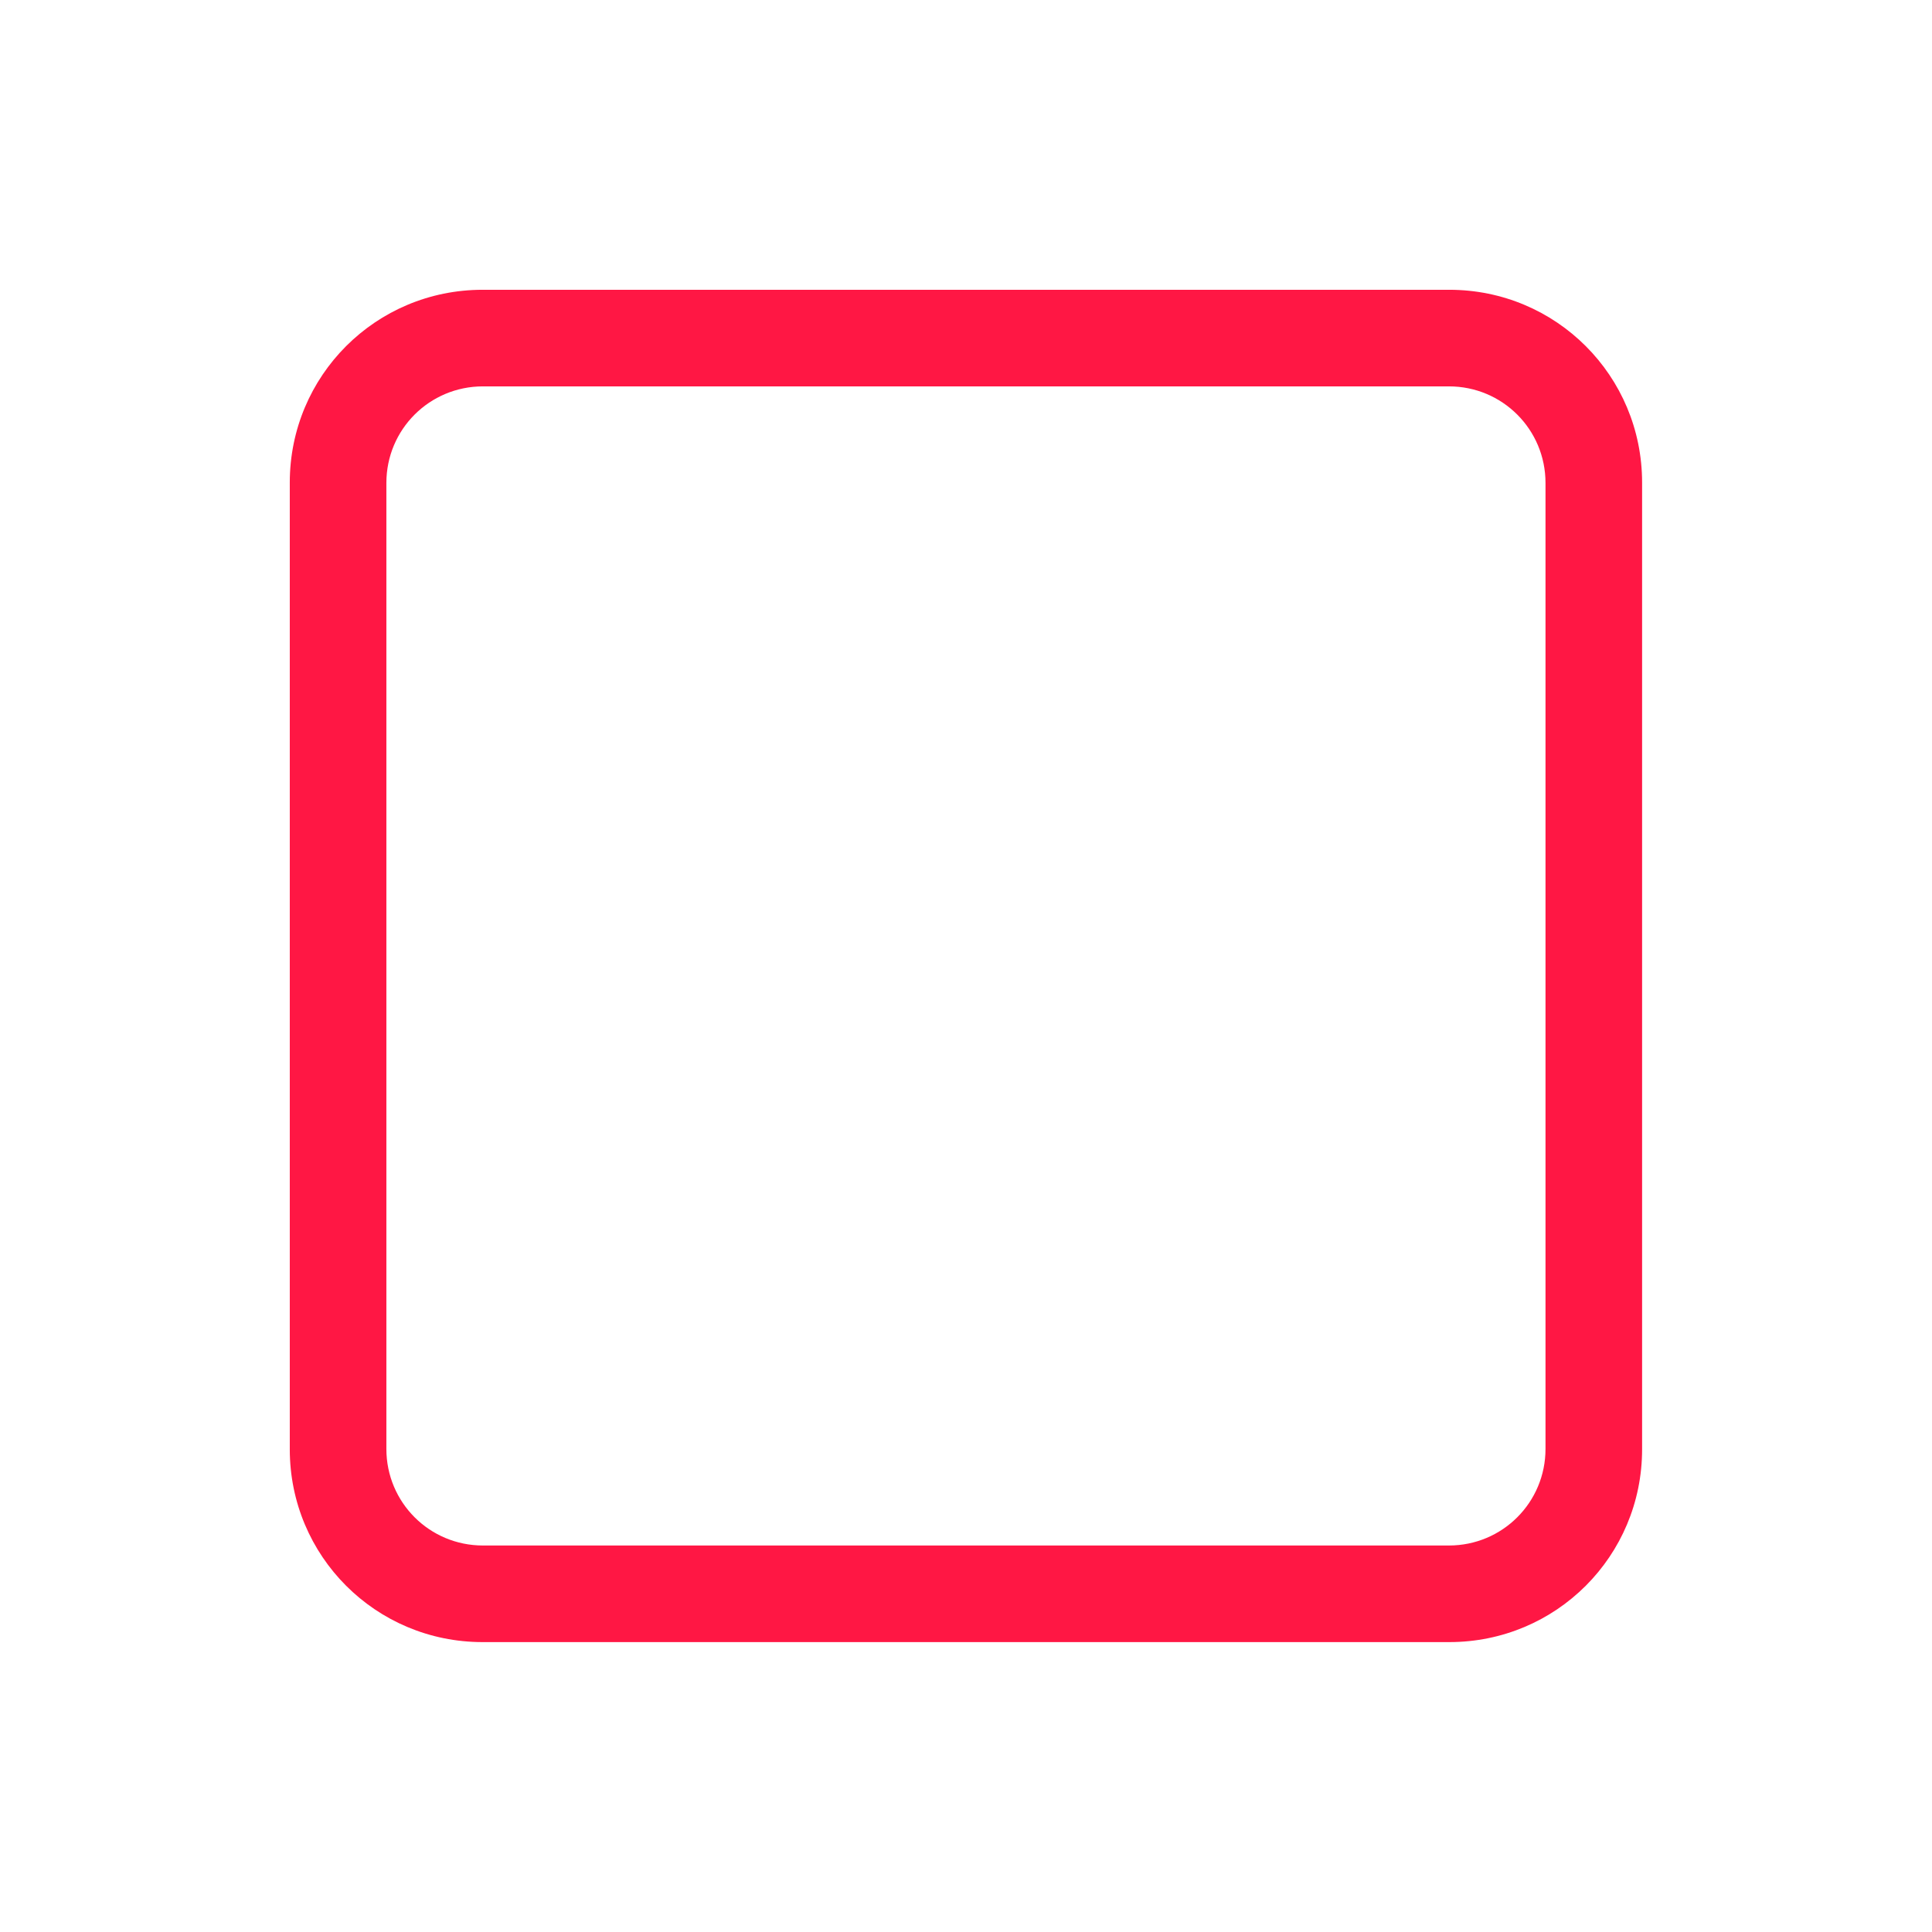
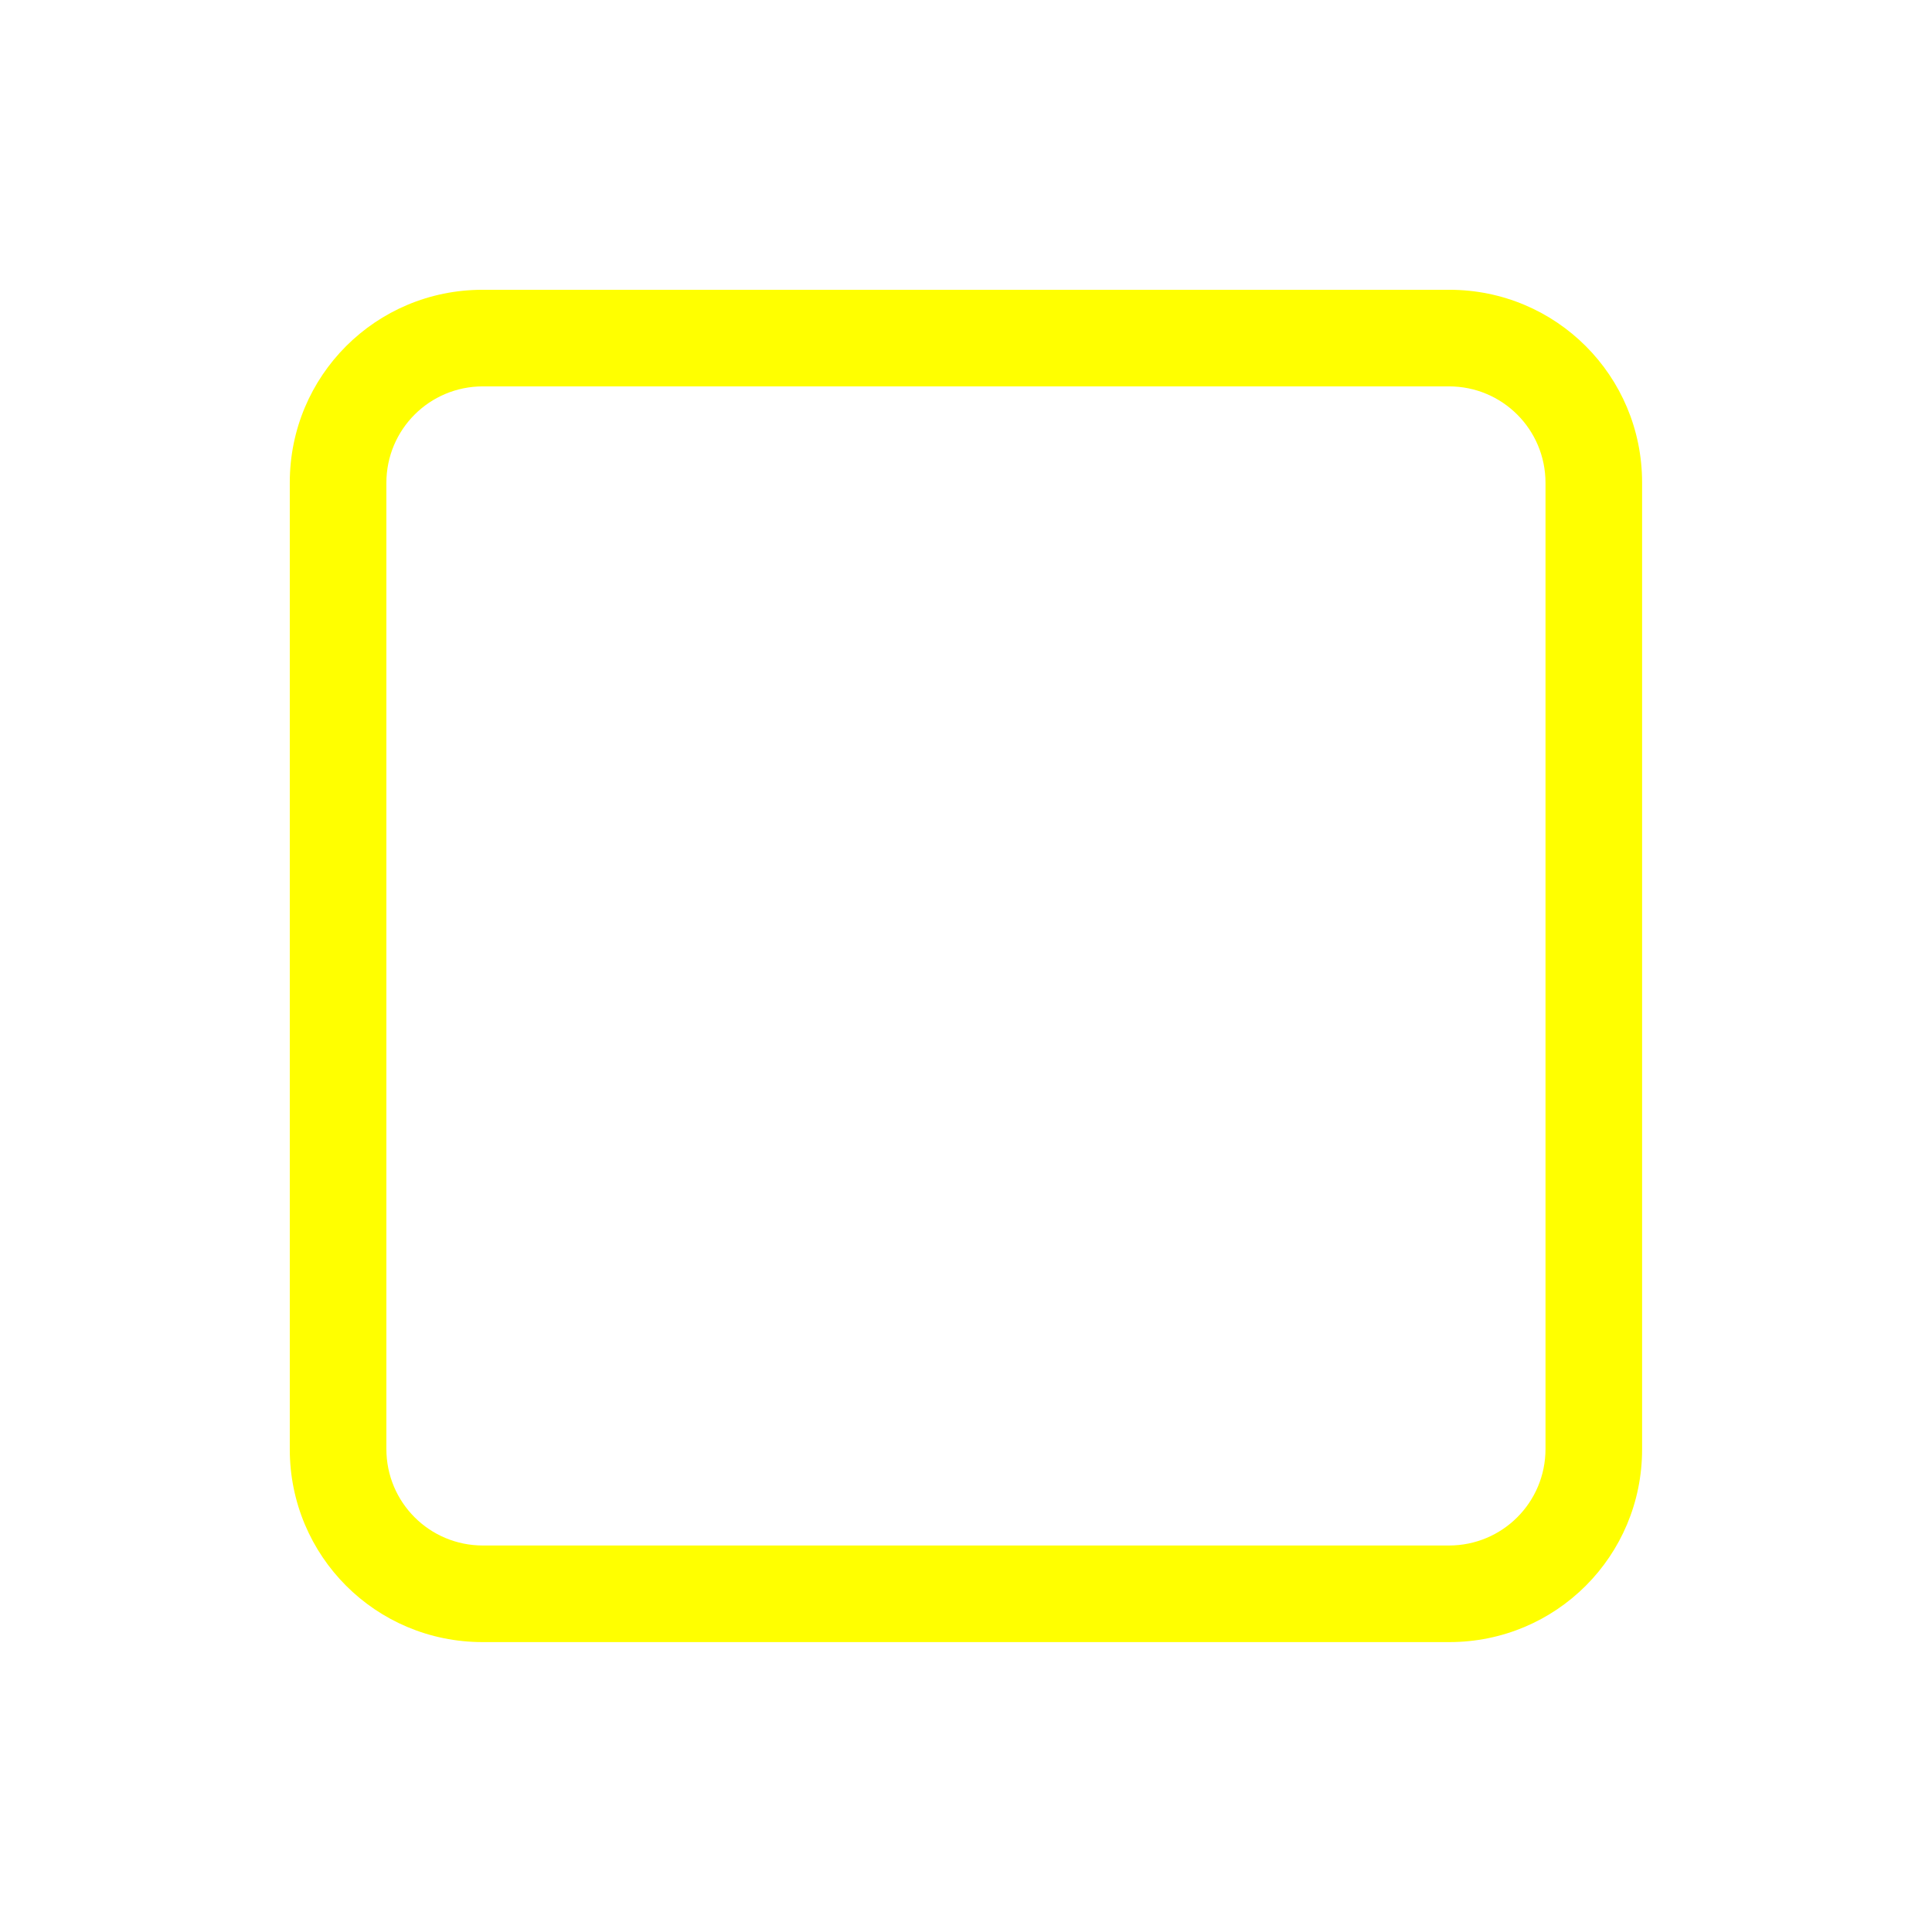
<svg xmlns="http://www.w3.org/2000/svg" width="20" height="20" viewBox="0 0 5.292 5.292" version="1.1" id="svg8">
  <defs id="defs2" />
  <g id="layer1" transform="translate(0,-291.7083)">
    <g id="g847" transform="matrix(0.05207439,0,0,0.05207453,-0.9012516,282.412)">
      <g id="g851">
        <g id="g1059" transform="matrix(1.998622,0,0,1.998619,17.32448,-313.5231)">
          <path style="opacity:1;fill:none;fill-opacity:0.494;stroke:#ffffff00;stroke-width:0.07;stroke-linecap:round;stroke-linejoin:round;stroke-miterlimit:4;stroke-dasharray:none;stroke-dashoffset:0;stroke-opacity:1;paint-order:stroke fill markers" d="M 25.4,271.6 -8.0000008e-7,246.2 H 50.8 Z" id="path883" />
          <path id="path880" d="m 25.4,271.6 25.4,25.4 H 0 Z" style="opacity:1;fill:none;fill-opacity:0.494;stroke:#ffffff00;stroke-width:0.07;stroke-linecap:round;stroke-linejoin:round;stroke-miterlimit:4;stroke-dasharray:none;stroke-dashoffset:0;stroke-opacity:1;paint-order:stroke fill markers" />
          <rect ry="5.053" y="253.849" x="7.649" height="35.529" width="35.529" id="rect870" style="opacity:1;fill:none;fill-opacity:0.494;stroke:#ffffff00;stroke-width:0.062;stroke-linecap:round;stroke-linejoin:round;stroke-miterlimit:4;stroke-dasharray:none;stroke-dashoffset:0;stroke-opacity:1;paint-order:stroke fill markers" />
          <circle r="25.397" cy="271.6" cx="25.4" id="path872" style="opacity:1;fill:none;fill-opacity:0.494;stroke:#ffffff00;stroke-width:0.076;stroke-linecap:round;stroke-linejoin:round;stroke-miterlimit:4;stroke-dasharray:none;stroke-dashoffset:0;stroke-opacity:1;paint-order:stroke fill markers" />
          <circle transform="rotate(-45)" cx="-174.09" cy="210.011" r="12.656" id="path876" style="opacity:1;fill:none;fill-opacity:0.494;stroke:#ffffff00;stroke-width:0.074;stroke-linecap:round;stroke-linejoin:round;stroke-miterlimit:4;stroke-dasharray:none;stroke-dashoffset:0;stroke-opacity:1;paint-order:stroke fill markers" />
          <path id="path904" d="m 25.4,271.6 -25.4,25.4 v -50.8 z" style="opacity:1;fill:none;fill-opacity:0.494;stroke:#ffffff00;stroke-width:0.07;stroke-linecap:round;stroke-linejoin:round;stroke-miterlimit:4;stroke-dasharray:none;stroke-dashoffset:0;stroke-opacity:1;paint-order:stroke fill markers" />
          <path style="opacity:1;fill:none;fill-opacity:0.494;stroke:#ffffff00;stroke-width:0.07;stroke-linecap:round;stroke-linejoin:round;stroke-miterlimit:4;stroke-dasharray:none;stroke-dashoffset:0;stroke-opacity:1;paint-order:stroke fill markers" d="m 25.4,271.6 25.4,-25.4 v 50.8 z" id="path906" />
          <rect ry="5.051" y="256.393" x="2.566" height="30.44" width="45.694" id="rect837" style="opacity:1;fill:none;fill-opacity:0.494;stroke:#ffffff00;stroke-width:0.066;stroke-linecap:round;stroke-linejoin:round;stroke-miterlimit:4;stroke-dasharray:none;stroke-dashoffset:0;stroke-opacity:1;paint-order:stroke fill markers" />
          <rect style="opacity:1;fill:none;fill-opacity:0.494;stroke:#ffffff00;stroke-width:0.066;stroke-linecap:round;stroke-linejoin:round;stroke-miterlimit:4;stroke-dasharray:none;stroke-dashoffset:0;stroke-opacity:1;paint-order:stroke fill markers" id="rect831" width="45.694" height="30.441" x="248.766" y="-40.633" ry="5.051" transform="rotate(90)" />
        </g>
      </g>
    </g>
    <path style="opacity:1;fill:#ffc107;fill-opacity:1;stroke:none;stroke-width:0.386;stroke-miterlimit:4;stroke-dasharray:none;stroke-opacity:1" d="m 50.206,401.677 c 110.217,0.713 55.109,0.356 0,0 z" id="rect997" />
-     <rect style="opacity:1;fill:#ffffff00;fill-opacity:0;stroke:#ff1744;stroke-width:0;stroke-linecap:square;stroke-linejoin:miter;stroke-miterlimit:4;stroke-dasharray:none;stroke-dashoffset:0;stroke-opacity:1;paint-order:stroke fill markers" id="rect5674" width="0.794" height="0.794" x="-1.323" y="294.619" ry="0.397" />
-     <path style="opacity:1;fill:#ff1744;fill-opacity:1;stroke:#ff1744;stroke-width:0;stroke-linecap:square;stroke-linejoin:miter;stroke-miterlimit:4;stroke-dasharray:none;stroke-dashoffset:0;stroke-opacity:1;paint-order:stroke fill markers" d="M 4.996,3 C 3.89,3 3,3.89 3,4.996 V 15.004 C 3,16.11 3.89,17 4.996,17 H 15.004 C 16.11,17 17,16.11 17,15.004 V 4.996 C 17,3.89 16.11,3 15.004,3 Z M 5,4 h 10 c 0.554,0 1,0.446 1,1 v 10 c 0,0.554 -0.446,1 -1,1 H 5 C 4.446,16 4,15.554 4,15 V 5 C 4,4.446 4.446,4 5,4 Z" transform="matrix(0.2645833,0,0,0.2645833,0,291.7083)" id="rect1954" />
+     <rect style="opacity:1;fill:#ffffff00;fill-opacity:0;stroke:#ffff00;stroke-width:0;stroke-linecap:square;stroke-linejoin:miter;stroke-miterlimit:4;stroke-dasharray:none;stroke-dashoffset:0;stroke-opacity:1;paint-order:stroke fill markers" id="rect5674" width="0.794" height="0.794" x="-1.323" y="294.619" ry="0.397" />
+     <path style="opacity:1;fill:#ffff00;fill-opacity:1;stroke:#ffff00;stroke-width:0;stroke-linecap:square;stroke-linejoin:miter;stroke-miterlimit:4;stroke-dasharray:none;stroke-dashoffset:0;stroke-opacity:1;paint-order:stroke fill markers" d="M 4.996,3 C 3.89,3 3,3.89 3,4.996 V 15.004 C 3,16.11 3.89,17 4.996,17 H 15.004 C 16.11,17 17,16.11 17,15.004 V 4.996 C 17,3.89 16.11,3 15.004,3 Z M 5,4 h 10 c 0.554,0 1,0.446 1,1 v 10 c 0,0.554 -0.446,1 -1,1 H 5 C 4.446,16 4,15.554 4,15 V 5 C 4,4.446 4.446,4 5,4 Z" transform="matrix(0.2645833,0,0,0.2645833,0,291.7083)" id="rect1954" />
  </g>
</svg>
